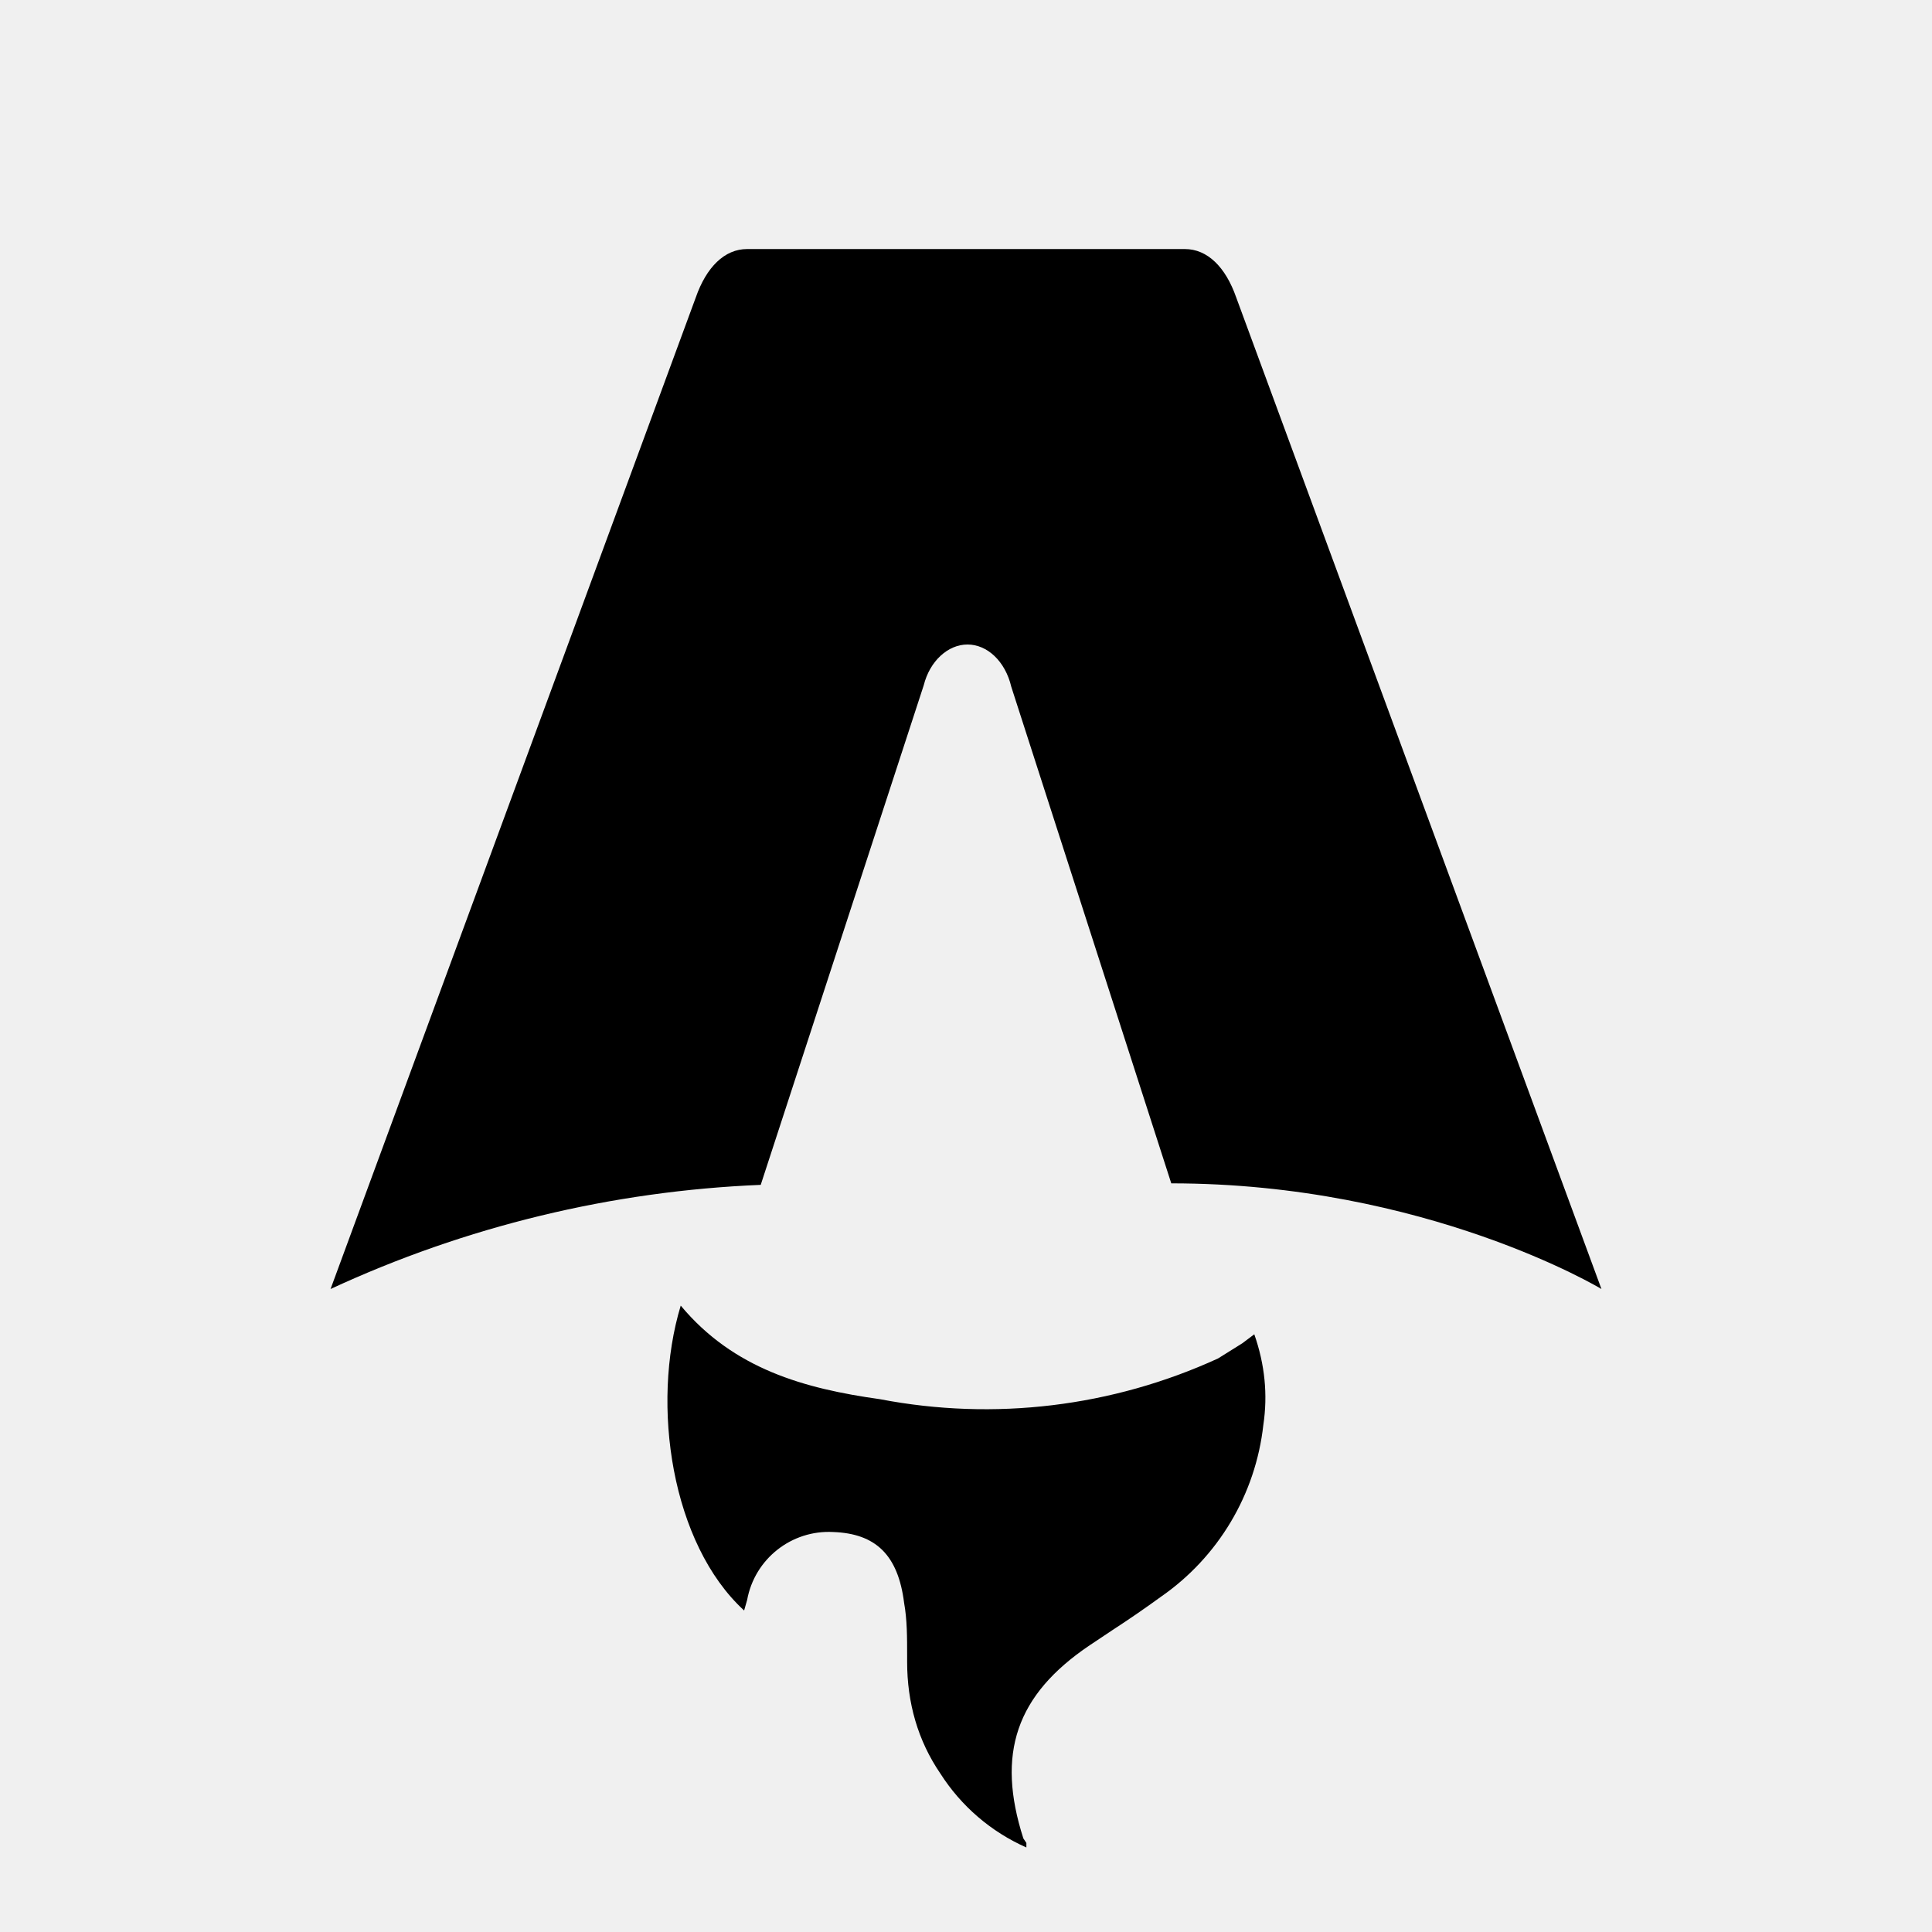
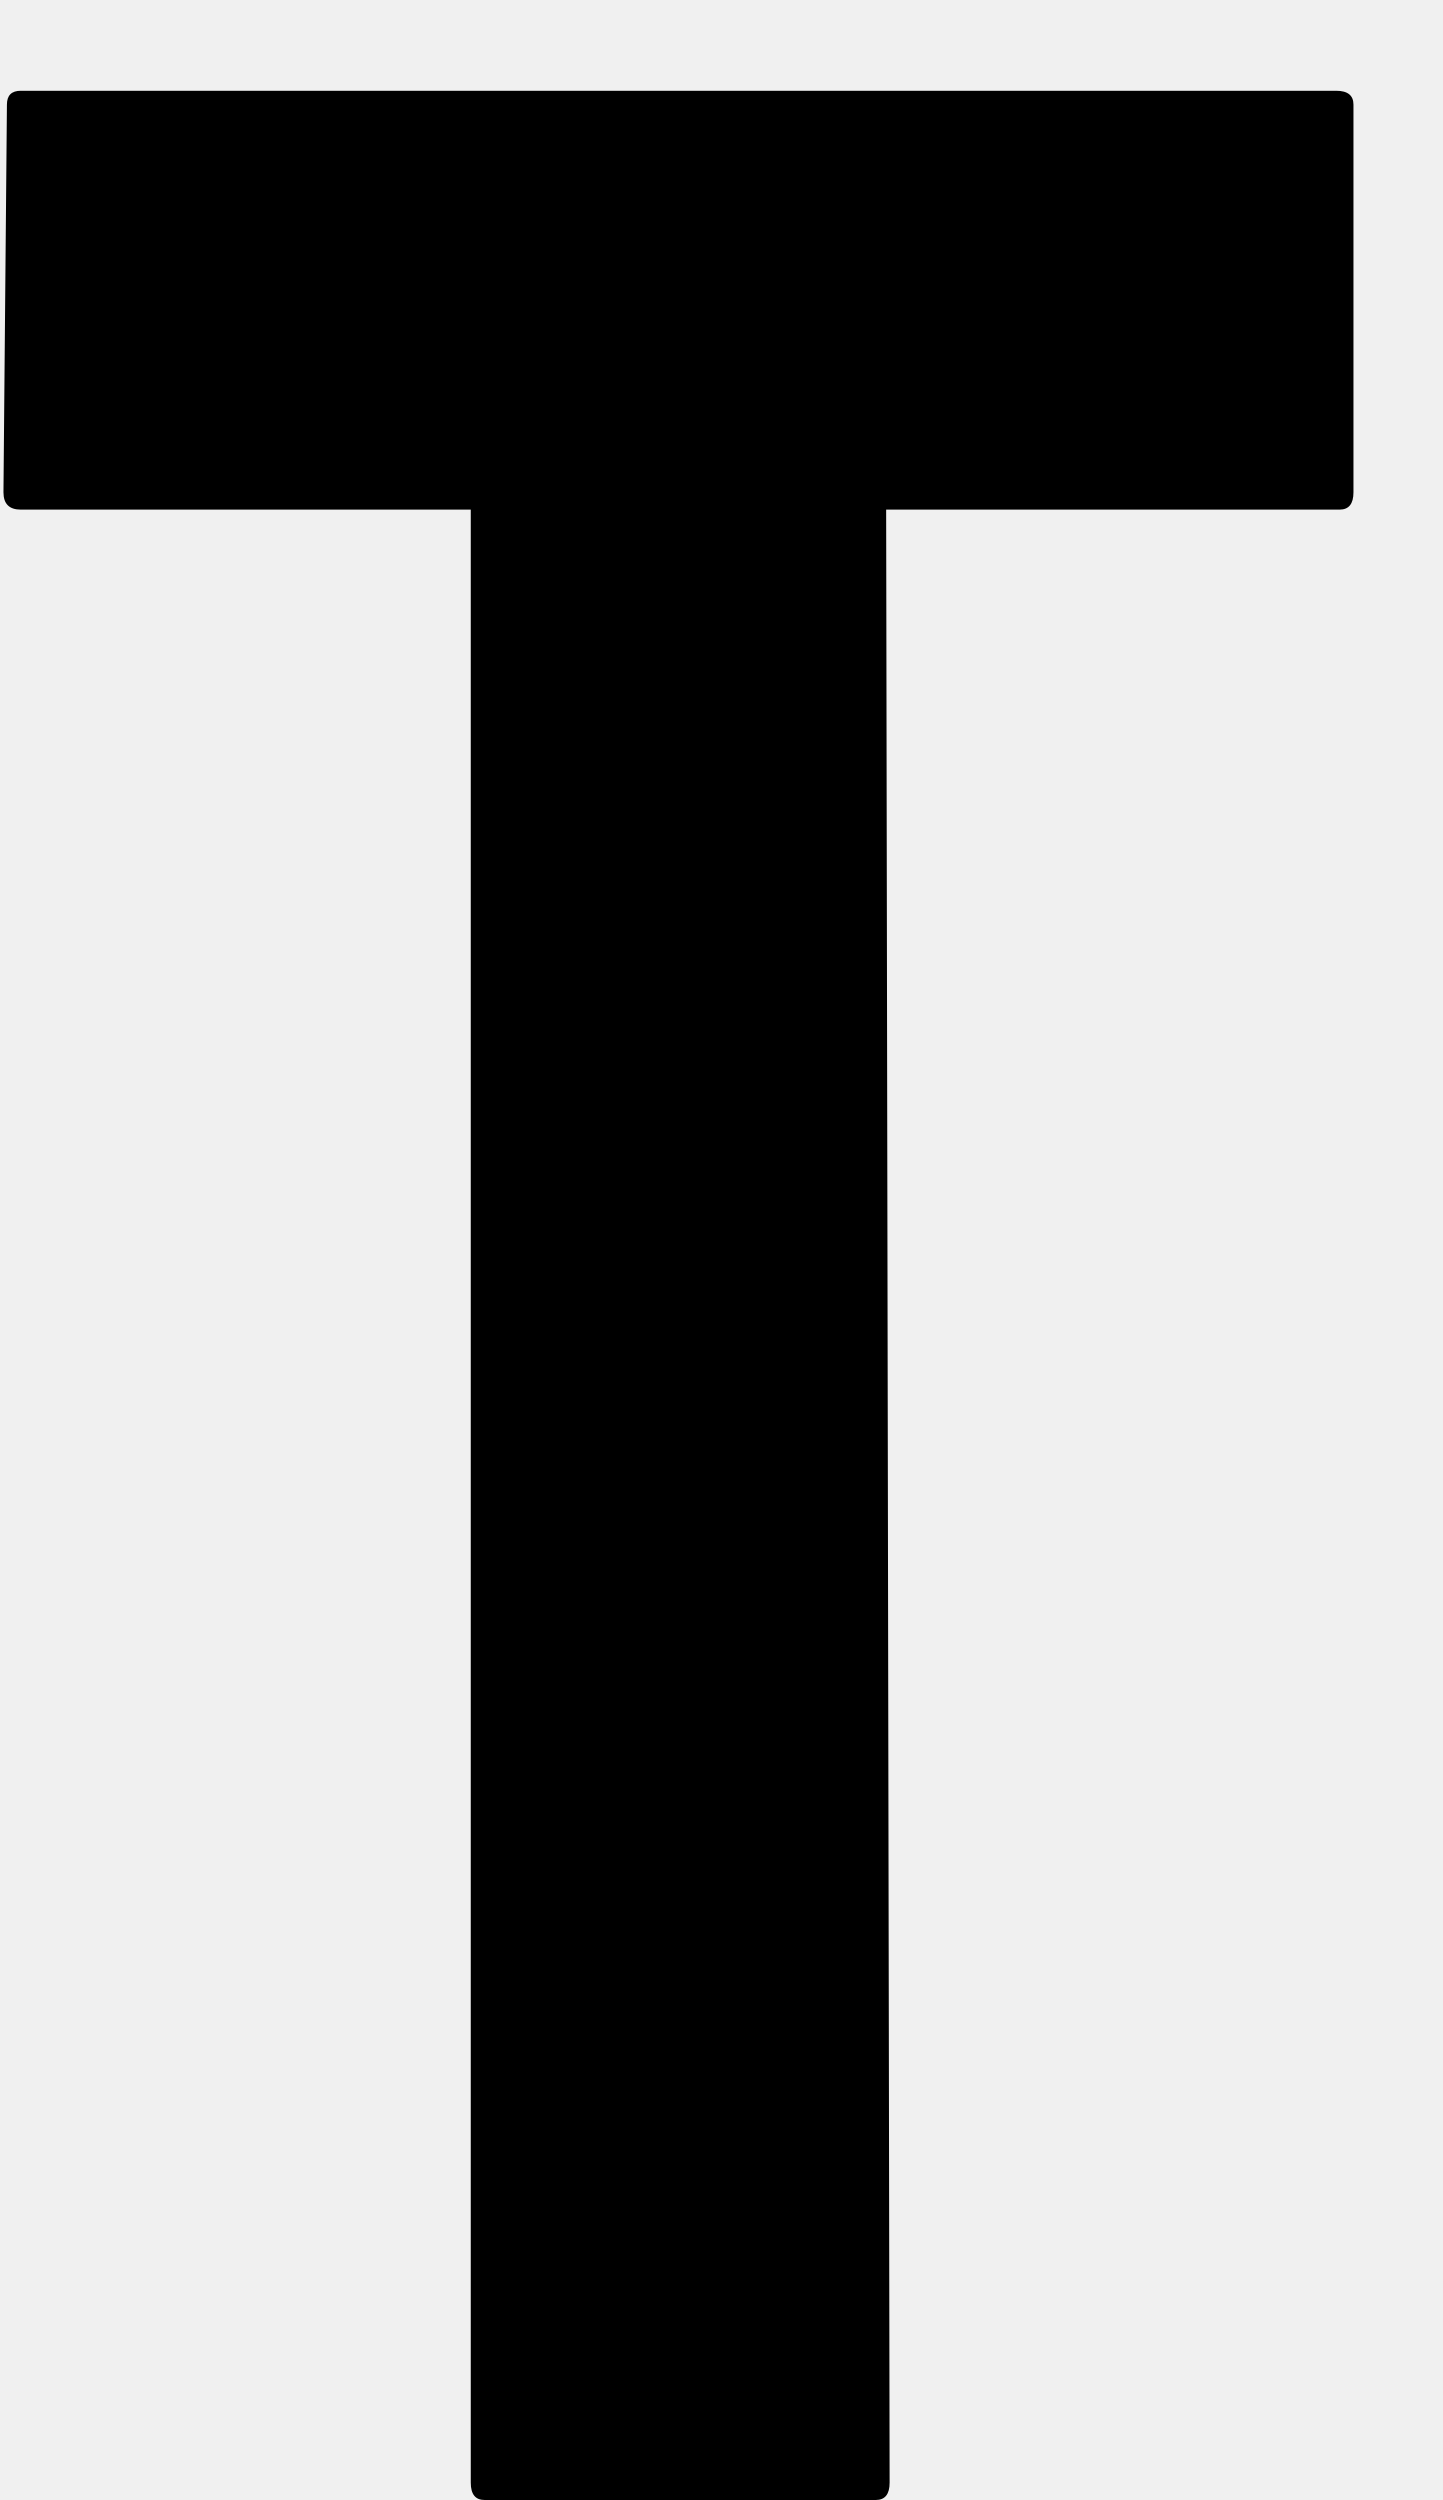
- <svg xmlns="http://www.w3.org/2000/svg" fill="none" viewBox="0 0 128 128">
-   <path d="M50.4 78.5a75.1 75.1 0 0 0-28.5 6.9l24.2-65.7c.7-2 1.9-3.2 3.4-3.2h29c1.5 0 2.7 1.2 3.4 3.2l24.2 65.7s-11.6-7-28.5-7L67 45.5c-.4-1.7-1.6-2.8-2.9-2.8-1.3 0-2.5 1.1-2.9 2.7L50.4 78.5Zm-1.1 28.2Zm-4.2-20.2c-2 6.6-.6 15.8 4.2 20.2a17.5 17.5 0 0 1 .2-.7 5.5 5.5 0 0 1 5.7-4.5c2.8.1 4.3 1.5 4.7 4.7.2 1.1.2 2.3.2 3.5v.4c0 2.7.7 5.2 2.2 7.4a13 13 0 0 0 5.7 4.9v-.3l-.2-.3c-1.8-5.6-.5-9.5 4.4-12.8l1.5-1a73 73 0 0 0 3.2-2.2 16 16 0 0 0 6.8-11.4c.3-2 .1-4-.6-6l-.8.6-1.6 1a37 37 0 0 1-22.4 2.7c-5-.7-9.7-2-13.2-6.2Z" />
-   <style>
-         path { fill: #000; }
-         @media (prefers-color-scheme: dark) {
-             path { fill: #FFF; }
-         }
-     </style>
+ <svg xmlns="http://www.w3.org/2000/svg" width="15" height="26" viewBox="0 0 15 26" fill="none">
+   <path d="M5.04 26C4.944 26 4.896 25.94 4.896 25.82V5.3H0.216C0.096 5.3 0.036 5.24 0.036 5.12L0.072 1.088C0.072 0.992 0.12 0.944 0.216 0.944H13.896C14.016 0.944 14.076 0.992 14.076 1.088V5.12C14.076 5.24 14.028 5.3 13.932 5.3H9.216L9.252 25.82C9.252 25.94 9.204 26 9.108 26H5.04Z" fill="black" />
</svg>
